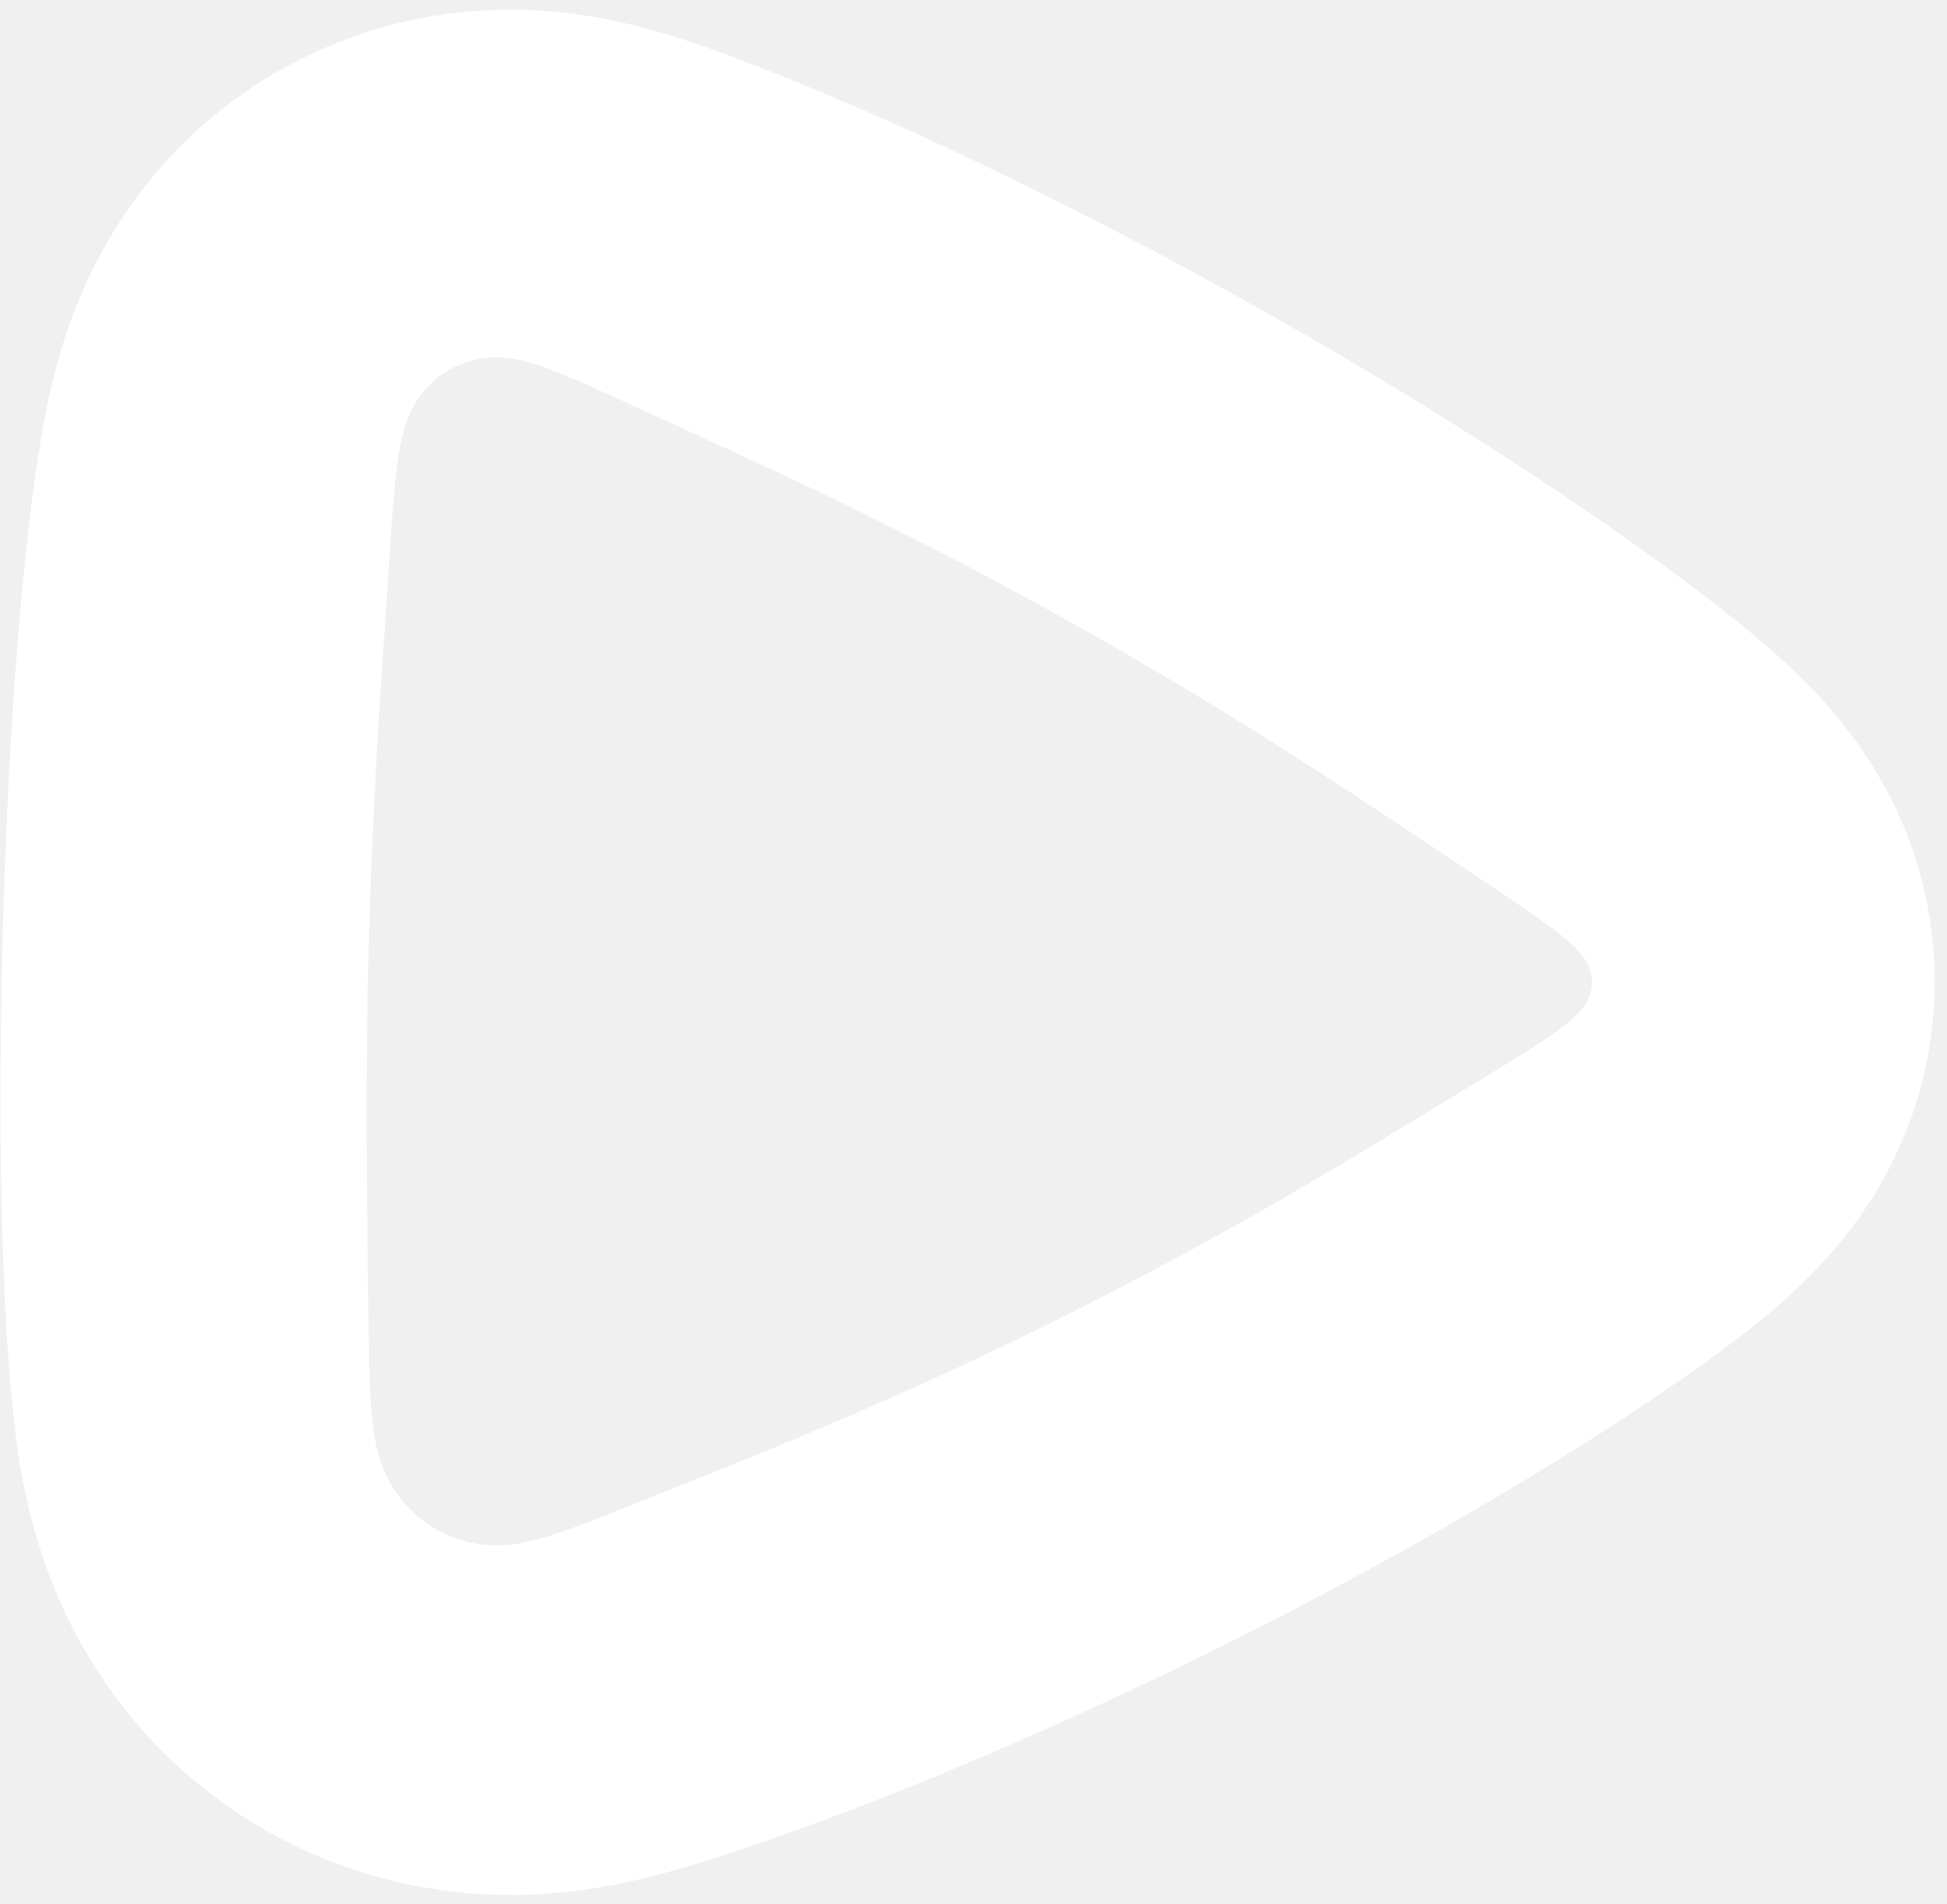
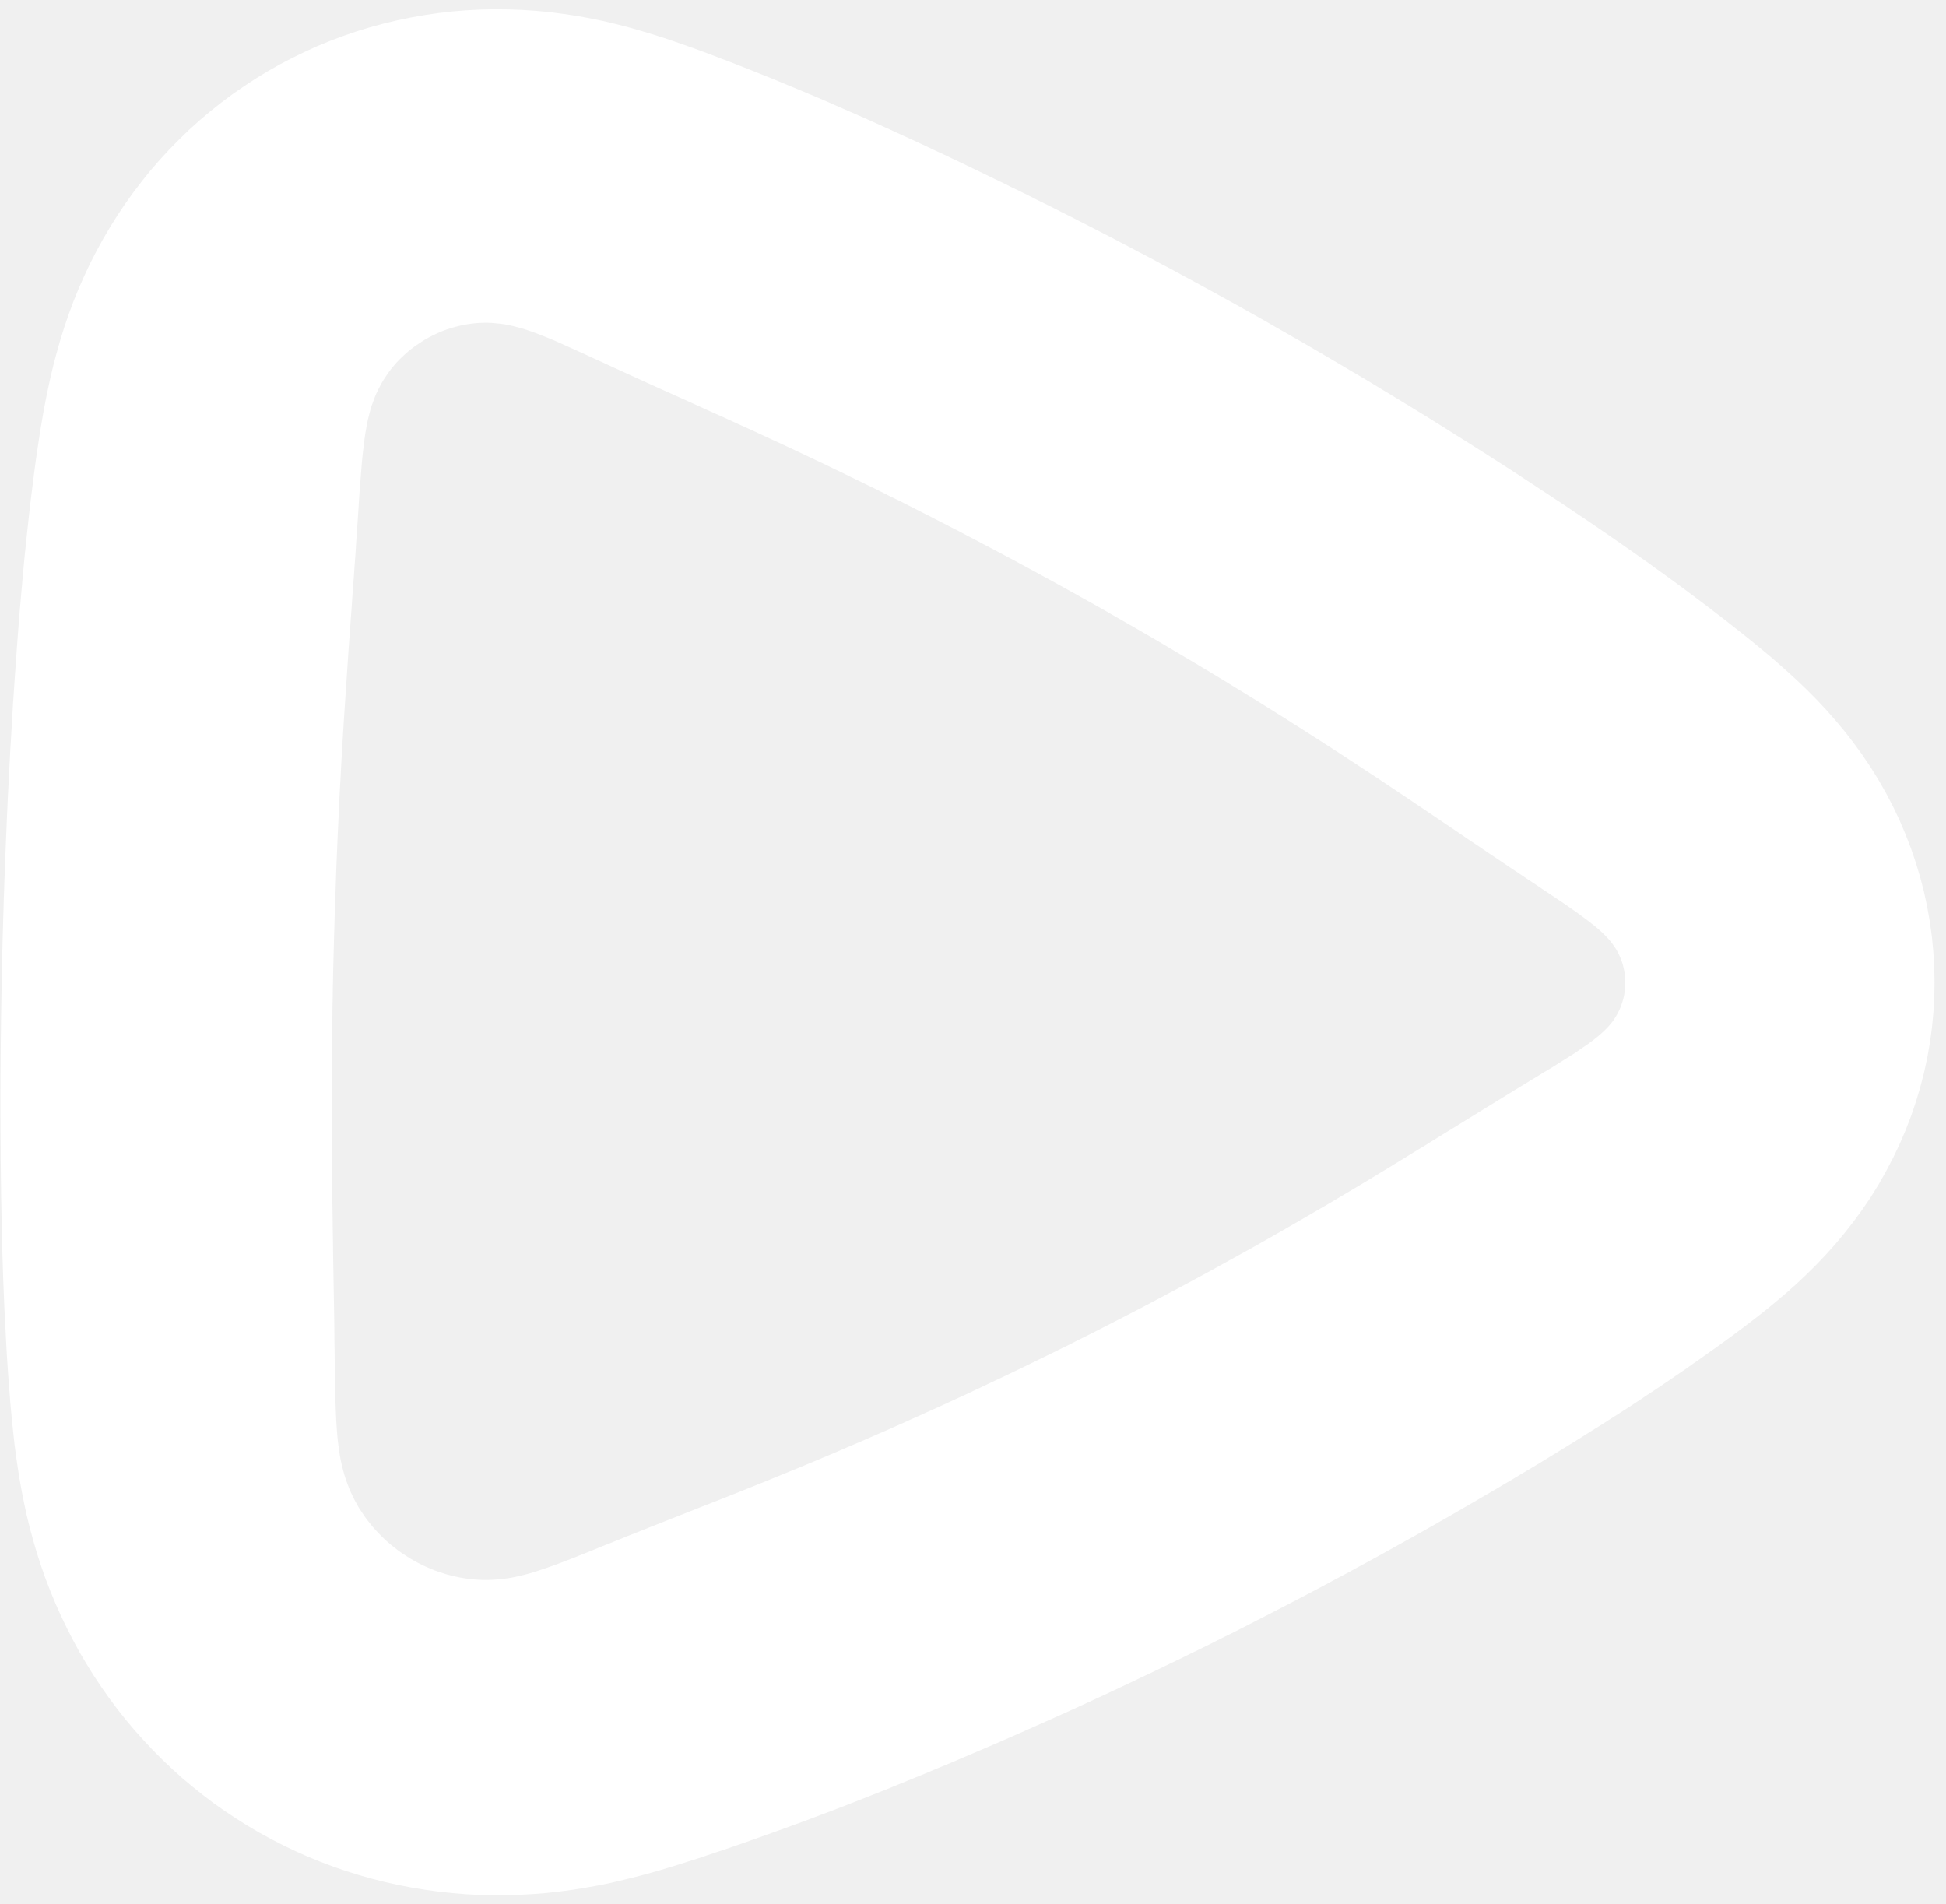
- <svg xmlns="http://www.w3.org/2000/svg" viewBox="102.74 96.31 212.08 207.37">
+ <svg xmlns="http://www.w3.org/2000/svg" viewBox="82.09 73.93 257.76 252.14">
  <defs />
-   <path d="M179.55 101.42 L178.19 100.96 L176.84 100.51 L175.3 100.03 L173.75 99.59 L172.19 99.17 L170.45 98.75 L168.74 98.39 L166.95 98.07 L165.08 97.8 L163.21 97.59 L161.34 97.45 L159.43 97.38 L157.49 97.37 L155.6 97.44 L153.65 97.57 L151.69 97.79 L149.82 98.07 L147.87 98.43 L145.96 98.87 L144.12 99.36 L142.24 99.95 L140.41 100.6 L138.62 101.31 L136.83 102.1 L135.13 102.93 L133.41 103.85 L131.72 104.84 L130.08 105.89 L128.44 107.04 L126.91 108.21 L125.42 109.43 L123.95 110.74 L122.57 112.07 L121.23 113.45 L119.94 114.9 L118.69 116.4 L117.51 117.95 L116.38 119.54 L115.32 121.18 L114.34 122.82 L113.43 124.49 L112.56 126.2 L111.76 127.95 L111.05 129.66 L110.4 131.37 L109.81 133.1 L109.29 134.79 L108.82 136.47 L108.42 138.07 L108.05 139.67 L107.73 141.19 L107.45 142.64 L107.19 144.16 L106.96 145.6 L106.76 146.89 L106.56 148.25 L106.4 149.52 L106.22 150.8 L106.06 152.15 L105.92 153.35 L105.78 154.54 L105.64 155.82 L105.51 157.09 L105.38 158.29 L105.26 159.48 L105.14 160.76 L105.03 161.95 L104.92 163.15 L104.81 164.43 L104.71 165.7 L104.62 166.9 L104.52 168.09 L104.43 169.37 L104.34 170.57 L104.25 171.85 L104.18 173.04 L104.09 174.24 L104.02 175.52 L103.94 176.73 L103.87 178 L103.81 179.2 L103.74 180.4 L103.67 181.68 L103.61 182.95 L103.56 184.16 L103.5 185.36 L103.44 186.63 L103.39 187.83 L103.34 189.04 L103.29 190.32 L103.24 191.6 L103.2 192.79 L103.16 193.99 L103.12 195.2 L103.08 196.48 L103.05 197.76 L103.02 198.95 L102.99 200.16 L102.96 201.43 L102.94 202.63 L102.91 203.85 L102.89 205.13 L102.87 206.4 L102.86 207.6 L102.84 208.81 L102.83 210.08 L102.82 211.28 L102.81 212.49 L102.8 213.78 L102.8 215.04 L102.8 216.24 L102.8 217.44 L102.8 218.66 L102.81 219.94 L102.82 221.21 L102.84 222.4 L102.85 223.62 L102.87 224.89 L102.89 226.08 L102.91 227.31 L102.94 228.59 L102.97 229.85 L103.01 231.05 L103.05 232.27 L103.09 233.53 L103.14 234.73 L103.19 235.95 L103.24 237.23 L103.3 238.49 L103.37 239.68 L103.43 240.91 L103.51 242.19 L103.59 243.47 L103.68 244.75 L103.78 246.05 L103.89 247.41 L104.02 248.75 L104.15 250.11 L104.32 251.61 L104.5 253.05 L104.71 254.58 L104.98 256.23 L105.27 257.8 L105.6 259.38 L105.99 261.1 L106.45 262.85 L106.96 264.58 L107.51 266.26 L108.12 267.96 L108.81 269.7 L109.55 271.4 L110.36 273.09 L111.24 274.78 L112.17 276.42 L113.13 277.98 L114.14 279.52 L115.26 281.1 L116.41 282.59 L117.56 283.99 L118.83 285.44 L120.15 286.82 L121.44 288.09 L122.87 289.4 L124.29 290.6 L125.74 291.76 L127.28 292.9 L128.81 293.94 L130.42 294.96 L132.06 295.92 L133.71 296.8 L135.38 297.62 L137.06 298.38 L138.82 299.1 L140.6 299.75 L142.35 300.33 L144.16 300.85 L145.99 301.32 L147.82 301.71 L149.7 302.05 L151.6 302.32 L153.43 302.51 L155.25 302.65 L157.12 302.72 L158.99 302.74 L160.86 302.69 L162.72 302.57 L164.53 302.4 L166.3 302.18 L168.02 301.92 L169.71 301.61 L171.37 301.27 L172.96 300.9 L174.48 300.52 L175.96 300.12 L177.37 299.71 L178.71 299.32 L180.06 298.9 L181.37 298.47 L182.6 298.07 L183.83 297.65 L185.05 297.24 L186.18 296.84 L187.36 296.43 L188.53 296.02 L189.66 295.61 L190.84 295.19 L192.04 294.75 L193.19 294.32 L194.33 293.89 L195.51 293.45 L196.7 292.99 L197.84 292.55 L198.96 292.11 L200.14 291.65 L201.33 291.17 L202.47 290.71 L203.6 290.25 L204.81 289.76 L205.97 289.27 L207.08 288.81 L208.25 288.32 L209.39 287.84 L210.53 287.35 L211.72 286.84 L212.86 286.34 L213.96 285.86 L215.1 285.36 L216.29 284.84 L217.42 284.33 L218.56 283.82 L219.69 283.31 L220.82 282.8 L221.99 282.26 L223.09 281.75 L224.19 281.25 L225.4 280.68 L226.54 280.14 L227.63 279.63 L228.77 279.08 L229.89 278.54 L231.01 278 L232.13 277.45 L233.22 276.92 L234.39 276.36 L235.51 275.79 L236.58 275.26 L237.76 274.67 L238.89 274.1 L239.98 273.54 L241.1 272.97 L242.19 272.41 L243.3 271.83 L244.38 271.27 L245.51 270.68 L246.65 270.08 L247.75 269.49 L248.86 268.89 L249.94 268.31 L251 267.74 L252.09 267.15 L253.23 266.53 L254.32 265.93 L255.43 265.31 L256.55 264.68 L257.6 264.09 L258.65 263.5 L259.77 262.87 L260.88 262.23 L261.95 261.61 L263.02 260.99 L264.08 260.37 L265.18 259.74 L266.31 259.07 L267.32 258.46 L268.34 257.85 L269.46 257.19 L270.56 256.52 L271.66 255.84 L272.72 255.18 L273.74 254.55 L274.77 253.9 L275.82 253.24 L276.87 252.57 L277.95 251.88 L279.02 251.19 L280.06 250.5 L281.09 249.82 L282.12 249.13 L283.13 248.45 L284.15 247.75 L285.22 247.02 L286.27 246.29 L287.29 245.57 L288.35 244.82 L289.43 244.03 L290.53 243.23 L291.65 242.39 L292.8 241.5 L293.97 240.59 L295.18 239.6 L296.47 238.51 L297.75 237.36 L299.05 236.14 L300.35 234.84 L301.62 233.47 L302.88 232.02 L304.2 230.39 L305.38 228.76 L306.52 227.07 L307.63 225.23 L308.62 223.4 L309.55 221.46 L310.39 219.49 L311.11 217.53 L311.75 215.51 L312.3 213.42 L312.73 211.37 L313.07 209.31 L313.31 207.2 L313.46 205.05 L313.49 202.89 L313.42 200.74 L313.25 198.65 L312.98 196.59 L312.61 194.46 L312.14 192.41 L311.57 190.35 L310.86 188.24 L310.11 186.33 L309.25 184.38 L308.28 182.47 L307.28 180.68 L306.19 178.93 L305.05 177.25 L303.86 175.66 L302.64 174.15 L301.4 172.72 L300.15 171.37 L298.91 170.12 L297.69 168.94 L296.45 167.81 L295.29 166.79 L294.16 165.82 L293.04 164.89 L291.96 164.01 L290.9 163.17 L289.89 162.37 L288.82 161.55 L287.8 160.77 L286.83 160.04 L285.8 159.27 L284.81 158.54 L283.85 157.82 L282.81 157.06 L281.75 156.3 L280.77 155.61 L279.81 154.92 L278.76 154.18 L277.75 153.47 L276.74 152.77 L275.65 152.03 L274.63 151.33 L273.64 150.66 L272.6 149.96 L271.56 149.27 L270.48 148.55 L269.45 147.88 L268.47 147.24 L267.41 146.54 L266.3 145.83 L265.25 145.16 L264.24 144.51 L263.2 143.85 L262.15 143.18 L261.08 142.51 L260 141.84 L258.97 141.2 L257.9 140.53 L256.84 139.88 L255.81 139.25 L254.69 138.57 L253.6 137.91 L252.57 137.29 L251.49 136.65 L250.42 136.01 L249.38 135.39 L248.3 134.75 L247.2 134.11 L246.15 133.5 L245.03 132.85 L243.94 132.23 L242.93 131.65 L241.79 130.99 L240.69 130.38 L239.64 129.78 L238.51 129.15 L237.45 128.56 L236.4 127.98 L235.26 127.35 L234.14 126.74 L233.08 126.16 L232.02 125.59 L230.91 124.99 L229.79 124.39 L228.69 123.8 L227.54 123.19 L226.47 122.64 L225.41 122.08 L224.28 121.49 L223.15 120.91 L222.05 120.34 L220.98 119.79 L219.79 119.19 L218.67 118.63 L217.6 118.09 L216.52 117.56 L215.39 116.99 L214.25 116.43 L213.14 115.88 L211.96 115.31 L210.9 114.81 L209.83 114.28 L208.65 113.72 L207.46 113.16 L206.37 112.65 L205.29 112.14 L204.13 111.6 L202.98 111.07 L201.85 110.56 L200.76 110.07 L199.6 109.54 L198.4 109.01 L197.3 108.53 L196.2 108.05 L195.03 107.55 L193.93 107.08 L192.79 106.59 L191.55 106.07 L190.44 105.62 L189.33 105.16 L188.15 104.69 L187.03 104.24 L185.85 103.77 L184.63 103.3 L183.44 102.85 L182.27 102.41 L180.97 101.92 Z M165.73 137.8 L164.84 137.43 L163.93 137.06 L163.21 136.76 L162.47 136.48 L161.74 136.21 L161.16 136.02 L160.53 135.83 L159.97 135.67 L159.47 135.55 L158.96 135.44 L158.45 135.36 L157.97 135.3 L157.5 135.26 L157 135.24 L156.55 135.23 L156.13 135.25 L155.62 135.3 L155.21 135.35 L154.78 135.43 L154.3 135.54 L153.88 135.66 L153.45 135.8 L153.01 135.96 L152.6 136.14 L152.14 136.35 L151.75 136.56 L151.37 136.79 L150.99 137.03 L150.67 137.26 L150.3 137.55 L149.94 137.86 L149.62 138.16 L149.3 138.49 L148.97 138.85 L148.69 139.21 L148.42 139.56 L148.16 139.94 L147.93 140.32 L147.72 140.71 L147.5 141.14 L147.3 141.6 L147.11 142.05 L146.96 142.5 L146.79 143.02 L146.64 143.57 L146.5 144.13 L146.37 144.74 L146.25 145.39 L146.13 146.13 L146.02 146.88 L145.92 147.71 L145.81 148.63 L145.73 149.49 L145.65 150.42 L145.56 151.52 L145.47 152.54 L145.4 153.65 L145.31 154.76 L145.25 155.79 L145.17 156.99 L145.09 158.19 L145.01 159.3 L144.94 160.41 L144.86 161.6 L144.78 162.8 L144.7 163.92 L144.63 165.11 L144.54 166.3 L144.47 167.42 L144.39 168.54 L144.32 169.73 L144.24 170.93 L144.17 172.04 L144.1 173.24 L144.02 174.35 L143.96 175.55 L143.88 176.74 L143.82 177.86 L143.75 179.05 L143.69 180.17 L143.63 181.37 L143.56 182.56 L143.5 183.68 L143.45 184.8 L143.4 185.99 L143.34 187.18 L143.29 188.31 L143.24 189.5 L143.19 190.69 L143.14 191.81 L143.11 192.93 L143.07 194.13 L143.03 195.33 L142.99 196.52 L142.95 197.63 L142.92 198.76 L142.89 199.96 L142.86 201.14 L142.83 202.27 L142.81 203.47 L142.78 204.65 L142.77 205.77 L142.75 206.9 L142.74 208.1 L142.72 209.28 L142.71 210.41 L142.7 211.61 L142.69 212.79 L142.68 213.91 L142.68 215.04 L142.68 216.24 L142.68 217.44 L142.68 218.62 L142.68 219.74 L142.68 220.87 L142.69 222.07 L142.7 223.25 L142.7 224.39 L142.71 225.58 L142.72 226.76 L142.73 227.88 L142.74 229.02 L142.76 230.21 L142.77 231.39 L142.79 232.53 L142.8 233.73 L142.81 234.9 L142.82 236.02 L142.84 237.16 L142.86 238.36 L142.87 239.53 L142.88 240.65 L142.9 241.77 L142.92 242.88 L142.94 243.97 L142.96 245.01 L143 246.07 L143.03 247.09 L143.07 247.99 L143.13 248.93 L143.18 249.78 L143.24 250.51 L143.33 251.31 L143.43 252.08 L143.52 252.72 L143.63 253.3 L143.75 253.88 L143.9 254.49 L144.06 255.07 L144.22 255.57 L144.41 256.08 L144.6 256.57 L144.8 257.01 L145.03 257.47 L145.31 257.98 L145.59 258.45 L145.84 258.84 L146.15 259.26 L146.51 259.72 L146.8 260.08 L147.14 260.44 L147.55 260.86 L147.88 261.18 L148.29 261.53 L148.71 261.87 L149.1 262.16 L149.55 262.47 L149.96 262.73 L150.4 262.98 L150.87 263.23 L151.35 263.46 L151.86 263.68 L152.32 263.86 L152.8 264.02 L153.33 264.18 L153.83 264.31 L154.33 264.42 L154.84 264.51 L155.33 264.58 L155.81 264.62 L156.36 264.65 L156.94 264.66 L157.47 264.65 L158 264.61 L158.52 264.56 L159.05 264.48 L159.62 264.38 L160.22 264.26 L160.87 264.11 L161.53 263.94 L162.2 263.74 L162.94 263.51 L163.72 263.25 L164.54 262.97 L165.43 262.64 L166.37 262.3 L167.28 261.94 L168.24 261.57 L169.26 261.17 L170.28 260.76 L171.32 260.34 L172.43 259.9 L173.5 259.47 L174.58 259.04 L175.68 258.6 L176.75 258.17 L177.79 257.76 L178.88 257.32 L179.97 256.88 L181.03 256.46 L182.07 256.04 L183.16 255.59 L184.27 255.14 L185.32 254.72 L186.35 254.3 L187.43 253.85 L188.52 253.4 L189.53 252.99 L190.58 252.54 L191.69 252.08 L192.73 251.64 L193.8 251.18 L194.85 250.73 L195.87 250.3 L196.93 249.83 L198.03 249.35 L199.08 248.89 L200.09 248.45 L201.15 247.97 L202.2 247.5 L203.25 247.03 L204.3 246.55 L205.32 246.08 L206.39 245.59 L207.47 245.09 L208.44 244.64 L209.46 244.15 L210.55 243.64 L211.57 243.16 L212.61 242.65 L213.65 242.15 L214.68 241.65 L215.74 241.13 L216.74 240.65 L217.76 240.13 L218.84 239.6 L219.81 239.12 L220.81 238.6 L221.86 238.07 L222.87 237.55 L223.91 237.01 L224.94 236.48 L225.98 235.94 L226.98 235.42 L227.96 234.9 L228.97 234.36 L229.98 233.82 L231.01 233.27 L232.06 232.7 L233.08 232.15 L234.04 231.62 L235.06 231.06 L236.04 230.51 L237.01 229.97 L238.06 229.38 L239.09 228.8 L240.06 228.25 L241.03 227.7 L242.04 227.11 L243.04 226.54 L244.06 225.95 L245.04 225.38 L245.97 224.83 L247.02 224.21 L248.06 223.6 L249.01 223.04 L249.96 222.47 L250.91 221.9 L251.89 221.3 L252.92 220.68 L253.92 220.07 L254.92 219.47 L255.9 218.88 L256.86 218.3 L257.82 217.71 L258.81 217.11 L259.8 216.5 L260.78 215.9 L261.79 215.29 L262.78 214.68 L263.73 214.11 L264.69 213.52 L265.66 212.92 L266.61 212.34 L267.51 211.79 L268.39 211.23 L269.24 210.7 L270.03 210.19 L270.8 209.69 L271.49 209.22 L272.08 208.81 L272.63 208.41 L273.12 208.04 L273.56 207.68 L273.96 207.34 L274.31 207.02 L274.55 206.81 L274.8 206.53 L275.04 206.25 L275.2 206.06 L275.38 205.8 L275.52 205.58 L275.64 205.36 L275.77 205.07 L275.88 204.82 L275.95 204.6 L276.03 204.3 L276.09 203.99 L276.12 203.72 L276.14 203.48 L276.15 203.24 L276.13 203 L276.1 202.7 L276.05 202.38 L276 202.15 L275.91 201.87 L275.83 201.62 L275.75 201.47 L275.59 201.15 L275.46 200.92 L275.31 200.71 L275.11 200.42 L274.9 200.17 L274.65 199.88 L274.36 199.58 L274.04 199.27 L273.66 198.92 L273.24 198.56 L272.75 198.15 L272.2 197.72 L271.61 197.28 L270.92 196.78 L270.18 196.24 L269.41 195.7 L268.58 195.13 L267.71 194.54 L266.79 193.92 L265.92 193.33 L264.99 192.72 L264.01 192.06 L263.08 191.44 L262.1 190.79 L261.11 190.12 L260.18 189.5 L259.28 188.9 L258.28 188.24 L257.27 187.56 L256.34 186.94 L255.37 186.3 L254.4 185.65 L253.5 185.05 L252.52 184.41 L251.52 183.75 L250.57 183.11 L249.61 182.48 L248.69 181.88 L247.7 181.25 L246.67 180.57 L245.73 179.96 L244.82 179.37 L243.84 178.76 L242.84 178.12 L241.85 177.49 L240.88 176.87 L239.92 176.27 L238.96 175.67 L237.95 175.05 L236.98 174.44 L236 173.84 L234.99 173.22 L234.06 172.66 L233.09 172.07 L232.07 171.46 L231.09 170.87 L230.1 170.28 L229.07 169.68 L228.09 169.1 L227.12 168.53 L226.09 167.93 L225.14 167.37 L224.15 166.81 L223.08 166.2 L222.14 165.66 L221.15 165.1 L220.11 164.51 L219.15 163.97 L218.11 163.4 L217.06 162.82 L216.1 162.28 L215.12 161.75 L214.07 161.18 L213.02 160.61 L212.02 160.07 L211.03 159.54 L210.01 158.99 L209.04 158.48 L207.99 157.93 L206.93 157.38 L205.92 156.85 L204.92 156.33 L203.89 155.81 L202.83 155.26 L201.88 154.78 L200.85 154.27 L199.78 153.73 L198.71 153.2 L197.7 152.69 L196.69 152.19 L195.65 151.68 L194.66 151.21 L193.56 150.67 L192.48 150.15 L191.49 149.67 L190.51 149.21 L189.43 148.7 L188.35 148.18 L187.33 147.7 L186.31 147.23 L185.25 146.74 L184.17 146.23 L183.15 145.76 L182.16 145.3 L181.07 144.8 L179.98 144.3 L178.96 143.83 L177.87 143.33 L176.81 142.84 L175.85 142.4 L174.76 141.91 L173.67 141.41 L172.65 140.94 L171.56 140.45 L170.54 139.97 L169.54 139.52 L168.52 139.06 L167.47 138.59 L166.54 138.16 Z" fill-rule="evenodd" fill="#FFFFFF" />
+   <path d="M173.95 80.32 L172.66 79.86 L171.34 79.4 L169.83 78.89 L168.36 78.43 L166.93 78 L165.31 77.54 L163.65 77.11 L161.94 76.71 L160.21 76.35 L158.49 76.04 L156.77 75.78 L154.93 75.54 L153.02 75.36 L151.21 75.24 L149.46 75.18 L147.61 75.16 L145.69 75.2 L143.8 75.3 L141.98 75.45 L140.16 75.66 L138.32 75.93 L136.45 76.26 L134.68 76.63 L132.92 77.05 L131.08 77.55 L129.32 78.09 L127.57 78.69 L125.83 79.34 L124.08 80.06 L122.39 80.83 L120.79 81.61 L119.16 82.46 L117.5 83.4 L115.89 84.38 L114.39 85.37 L112.9 86.4 L111.37 87.54 L109.92 88.7 L108.54 89.86 L107.15 91.11 L105.82 92.4 L104.51 93.73 L103.25 95.1 L102.02 96.52 L100.84 97.99 L99.74 99.43 L98.68 100.91 L97.64 102.46 L96.66 104.03 L95.72 105.63 L94.84 107.24 L93.98 108.92 L93.2 110.59 L92.5 112.18 L91.8 113.91 L91.15 115.68 L90.61 117.26 L90.08 118.95 L89.6 120.65 L89.17 122.26 L88.78 123.89 L88.45 125.43 L88.15 126.88 L87.86 128.41 L87.61 129.86 L87.38 131.23 L87.18 132.58 L86.98 133.87 L86.79 135.24 L86.62 136.52 L86.46 137.79 L86.31 138.98 L86.16 140.18 L86.01 141.47 L85.87 142.74 L85.74 143.93 L85.61 145.12 L85.49 146.31 L85.36 147.51 L85.24 148.8 L85.12 150.08 L85.02 151.27 L84.91 152.47 L84.81 153.66 L84.7 154.87 L84.6 156.16 L84.5 157.43 L84.41 158.63 L84.32 159.83 L84.23 161.11 L84.15 162.3 L84.06 163.5 L83.98 164.69 L83.9 165.91 L83.81 167.2 L83.74 168.47 L83.67 169.67 L83.6 170.86 L83.53 172.08 L83.45 173.35 L83.39 174.55 L83.32 175.76 L83.26 177.03 L83.2 178.25 L83.13 179.52 L83.08 180.72 L83.02 181.94 L82.97 183.2 L82.92 184.4 L82.87 185.6 L82.82 186.82 L82.77 188.11 L82.73 189.35 L82.68 190.48 L82.64 191.74 L82.59 193.06 L82.56 194.26 L82.52 195.46 L82.49 196.66 L82.45 197.89 L82.42 199.15 L82.39 200.38 L82.36 201.64 L82.34 202.84 L82.31 204.07 L82.29 205.33 L82.27 206.53 L82.25 207.76 L82.23 209.02 L82.22 210.22 L82.2 211.45 L82.19 212.7 L82.18 213.9 L82.17 215.14 L82.16 216.39 L82.16 217.59 L82.15 218.83 L82.15 220.08 L82.15 221.32 L82.16 222.57 L82.16 223.77 L82.17 224.97 L82.18 226.17 L82.18 227.46 L82.2 228.75 L82.21 229.9 L82.23 231.1 L82.24 232.39 L82.27 233.64 L82.29 234.84 L82.31 236.04 L82.34 237.28 L82.37 238.52 L82.4 239.72 L82.44 240.97 L82.48 242.21 L82.52 243.46 L82.57 244.7 L82.62 245.9 L82.67 247.15 L82.73 248.38 L82.8 249.58 L82.86 250.78 L82.92 251.98 L82.99 253.23 L83.07 254.52 L83.16 255.81 L83.25 257.04 L83.35 258.29 L83.45 259.63 L83.57 260.95 L83.7 262.3 L83.85 263.72 L84.01 265.19 L84.2 266.65 L84.42 268.18 L84.66 269.73 L84.95 271.34 L85.27 272.97 L85.62 274.6 L86.03 276.27 L86.49 277.98 L86.99 279.67 L87.53 281.34 L88.12 283.02 L88.77 284.7 L89.45 286.35 L90.17 287.96 L90.95 289.58 L91.77 291.18 L92.63 292.77 L93.53 294.29 L94.5 295.86 L95.5 297.36 L96.49 298.77 L97.62 300.29 L98.73 301.69 L99.87 303.05 L101.09 304.41 L102.3 305.7 L103.55 306.96 L104.84 308.19 L106.24 309.45 L107.63 310.61 L108.94 311.66 L110.41 312.78 L111.94 313.85 L113.37 314.8 L114.85 315.73 L116.44 316.67 L118.06 317.55 L119.62 318.35 L121.25 319.13 L122.87 319.85 L124.54 320.53 L126.26 321.18 L127.93 321.75 L129.62 322.28 L131.35 322.77 L133.14 323.22 L134.9 323.61 L136.61 323.94 L138.37 324.23 L140.19 324.48 L141.97 324.67 L143.75 324.82 L145.57 324.92 L147.4 324.96 L149.18 324.95 L150.92 324.9 L152.72 324.8 L154.49 324.66 L156.29 324.46 L158.05 324.22 L159.71 323.95 L161.34 323.66 L163.04 323.31 L164.69 322.92 L166.16 322.56 L167.64 322.17 L169.14 321.75 L170.52 321.34 L171.86 320.93 L173.17 320.51 L174.42 320.12 L175.7 319.69 L176.87 319.3 L178.01 318.92 L179.21 318.51 L180.36 318.11 L181.49 317.71 L182.71 317.28 L183.83 316.88 L184.89 316.5 L186.09 316.07 L187.28 315.63 L188.42 315.22 L189.56 314.79 L190.69 314.36 L191.9 313.91 L193.04 313.47 L194.14 313.05 L195.33 312.58 L196.54 312.11 L197.67 311.66 L198.81 311.21 L199.99 310.74 L201.18 310.25 L202.3 309.79 L203.41 309.34 L204.61 308.85 L205.74 308.37 L206.85 307.91 L208.04 307.42 L209.23 306.91 L210.35 306.43 L211.45 305.96 L212.55 305.49 L213.72 304.99 L214.89 304.48 L216.03 303.98 L217.17 303.48 L218.3 302.98 L219.47 302.46 L220.61 301.95 L221.71 301.46 L222.8 300.97 L223.98 300.44 L225.15 299.9 L226.26 299.39 L227.35 298.89 L228.5 298.36 L229.69 297.8 L230.79 297.28 L231.88 296.77 L232.96 296.25 L234.11 295.71 L235.29 295.14 L236.39 294.61 L237.47 294.09 L238.61 293.54 L239.7 293 L240.81 292.46 L241.95 291.9 L243.13 291.31 L244.21 290.76 L245.26 290.25 L246.42 289.66 L247.56 289.08 L248.64 288.52 L249.74 287.96 L250.87 287.38 L251.95 286.82 L253.01 286.27 L254.14 285.68 L255.31 285.07 L256.38 284.5 L257.44 283.94 L258.53 283.35 L259.62 282.77 L260.75 282.17 L261.84 281.57 L262.93 280.98 L264.05 280.37 L265.14 279.77 L266.22 279.17 L267.27 278.58 L268.32 278 L269.47 277.36 L270.59 276.73 L271.63 276.14 L272.68 275.54 L273.79 274.91 L274.93 274.25 L275.97 273.65 L277.01 273.05 L278.09 272.42 L279.15 271.8 L280.25 271.16 L281.32 270.52 L282.4 269.89 L283.49 269.23 L284.48 268.64 L285.55 268 L286.71 267.3 L287.73 266.67 L288.79 266.02 L289.81 265.39 L290.9 264.72 L291.98 264.04 L292.93 263.44 L294.06 262.74 L295.13 262.05 L296.14 261.41 L297.15 260.76 L298.22 260.07 L299.32 259.34 L300.32 258.67 L301.32 258.01 L302.32 257.34 L303.35 256.64 L304.4 255.92 L305.45 255.2 L306.43 254.5 L307.42 253.82 L308.43 253.09 L309.51 252.33 L310.54 251.58 L311.61 250.8 L312.77 249.93 L313.83 249.13 L314.97 248.25 L316.26 247.23 L317.42 246.26 L318.63 245.24 L320.01 244.02 L321.3 242.8 L322.57 241.55 L323.84 240.22 L325.12 238.8 L326.35 237.33 L327.57 235.78 L328.74 234.18 L329.86 232.53 L330.94 230.79 L331.92 229.05 L332.84 227.29 L333.7 225.49 L334.48 223.67 L335.22 221.76 L335.88 219.81 L336.44 217.93 L336.94 216 L337.37 214.02 L337.72 212.02 L337.99 210.02 L338.18 208.03 L338.3 206.02 L338.33 204.01 L338.29 202 L338.17 200 L337.98 197.99 L337.7 195.99 L337.36 194.05 L336.94 192.09 L336.43 190.12 L335.84 188.16 L335.2 186.28 L334.49 184.44 L333.69 182.56 L332.81 180.71 L331.88 178.93 L330.92 177.25 L329.87 175.56 L328.72 173.85 L327.56 172.26 L326.42 170.79 L325.2 169.33 L323.95 167.91 L322.73 166.61 L321.45 165.32 L320.22 164.14 L319.02 163.04 L317.86 162 L316.76 161.04 L315.61 160.08 L314.49 159.16 L313.38 158.26 L312.36 157.45 L311.4 156.7 L310.37 155.89 L309.37 155.12 L308.41 154.38 L307.41 153.63 L306.41 152.87 L305.4 152.12 L304.47 151.43 L303.45 150.68 L302.4 149.92 L301.46 149.25 L300.48 148.53 L299.4 147.77 L298.37 147.04 L297.39 146.36 L296.4 145.67 L295.38 144.96 L294.38 144.27 L293.33 143.55 L292.24 142.81 L291.25 142.15 L290.28 141.5 L289.18 140.75 L288.09 140.04 L287.13 139.4 L286.12 138.74 L285.08 138.05 L284.04 137.37 L283.01 136.69 L281.94 136 L280.89 135.32 L279.82 134.64 L278.81 133.99 L277.75 133.32 L276.68 132.64 L275.66 132 L274.64 131.36 L273.57 130.68 L272.51 130.02 L271.49 129.38 L270.4 128.71 L269.32 128.05 L268.29 127.42 L267.23 126.77 L266.14 126.11 L265.11 125.49 L264.04 124.84 L262.95 124.18 L261.86 123.54 L260.82 122.93 L259.79 122.31 L258.75 121.7 L257.61 121.03 L256.52 120.39 L255.54 119.82 L254.4 119.16 L253.29 118.53 L252.25 117.93 L251.21 117.34 L250.16 116.73 L249.01 116.08 L247.91 115.46 L246.86 114.87 L245.81 114.28 L244.69 113.66 L243.6 113.06 L242.49 112.45 L241.43 111.87 L240.34 111.27 L239.22 110.67 L238.19 110.11 L237.04 109.48 L235.94 108.91 L234.88 108.33 L233.76 107.74 L232.69 107.18 L231.56 106.58 L230.5 106.03 L229.43 105.46 L228.26 104.86 L227.16 104.29 L226.06 103.73 L224.99 103.18 L223.88 102.61 L222.74 102.04 L221.66 101.49 L220.49 100.91 L219.42 100.38 L218.34 99.83 L217.2 99.27 L216.11 98.74 L214.94 98.16 L213.86 97.64 L212.77 97.11 L211.63 96.56 L210.53 96.03 L209.35 95.46 L208.27 94.95 L207.18 94.43 L205.99 93.88 L204.9 93.36 L203.74 92.82 L202.59 92.29 L201.57 91.83 L200.46 91.31 L199.2 90.74 L198.11 90.25 L197.01 89.75 L195.81 89.22 L194.71 88.74 L193.61 88.26 L192.51 87.78 L191.34 87.26 L190.16 86.76 L189.02 86.28 L187.92 85.82 L186.81 85.36 L185.7 84.9 L184.52 84.41 L183.37 83.95 L182.26 83.5 L181.1 83.04 L179.98 82.6 L178.76 82.12 L177.63 81.7 L176.44 81.24 L175.16 80.76 Z M157.99 120.14 L157.05 119.72 L156.14 119.31 L155.4 118.98 L154.61 118.66 L153.76 118.32 L153.09 118.06 L152.45 117.83 L151.84 117.62 L151.23 117.43 L150.6 117.26 L149.97 117.1 L149.43 116.98 L148.96 116.89 L148.38 116.81 L147.74 116.75 L147.19 116.7 L146.71 116.68 L146.2 116.68 L145.64 116.7 L145.07 116.74 L144.54 116.8 L144.04 116.87 L143.46 116.97 L142.89 117.1 L142.41 117.22 L141.88 117.37 L141.35 117.54 L140.85 117.72 L140.37 117.91 L139.89 118.13 L139.33 118.4 L138.83 118.66 L138.41 118.89 L137.97 119.17 L137.47 119.5 L136.99 119.83 L136.6 120.12 L136.17 120.47 L135.73 120.86 L135.34 121.22 L134.95 121.6 L134.59 121.98 L134.23 122.4 L133.9 122.8 L133.6 123.2 L133.26 123.69 L132.94 124.17 L132.67 124.62 L132.41 125.1 L132.16 125.59 L131.92 126.09 L131.72 126.57 L131.53 127.09 L131.3 127.71 L131.15 128.22 L131.02 128.72 L130.84 129.42 L130.71 130.04 L130.6 130.66 L130.47 131.39 L130.37 132.1 L130.27 132.92 L130.16 133.83 L130.07 134.68 L129.99 135.6 L129.91 136.6 L129.83 137.63 L129.74 138.72 L129.67 139.74 L129.6 140.85 L129.53 141.97 L129.45 143.16 L129.36 144.34 L129.29 145.45 L129.22 146.56 L129.14 147.76 L129.05 148.96 L128.97 150.16 L128.88 151.35 L128.8 152.44 L128.72 153.56 L128.64 154.76 L128.55 155.95 L128.47 157.15 L128.38 158.33 L128.3 159.43 L128.22 160.55 L128.14 161.75 L128.06 162.93 L127.99 164.05 L127.91 165.25 L127.83 166.44 L127.75 167.64 L127.67 168.82 L127.6 169.92 L127.53 171.05 L127.46 172.24 L127.39 173.44 L127.32 174.62 L127.26 175.74 L127.2 176.94 L127.13 178.11 L127.07 179.24 L127.01 180.42 L126.96 181.54 L126.91 182.74 L126.85 183.91 L126.8 185.05 L126.75 186.24 L126.7 187.44 L126.65 188.61 L126.61 189.72 L126.57 190.88 L126.53 192.14 L126.48 193.28 L126.45 194.35 L126.41 195.55 L126.38 196.75 L126.34 197.95 L126.31 199.12 L126.28 200.25 L126.25 201.42 L126.22 202.56 L126.2 203.76 L126.17 204.92 L126.16 206.06 L126.13 207.26 L126.12 208.42 L126.1 209.57 L126.09 210.77 L126.07 211.93 L126.06 213.07 L126.05 214.27 L126.04 215.43 L126.04 216.58 L126.03 217.78 L126.03 218.93 L126.03 220.08 L126.03 221.24 L126.03 222.39 L126.04 223.59 L126.04 224.79 L126.04 225.98 L126.05 227.09 L126.06 228.2 L126.08 229.44 L126.08 230.64 L126.1 231.75 L126.11 232.9 L126.13 234.1 L126.15 235.3 L126.16 236.45 L126.18 237.61 L126.2 238.81 L126.21 239.95 L126.23 241.11 L126.25 242.26 L126.27 243.42 L126.29 244.62 L126.31 245.76 L126.33 246.92 L126.35 248.12 L126.37 249.32 L126.38 250.52 L126.39 251.66 L126.41 252.77 L126.42 253.88 L126.44 255.04 L126.46 256.19 L126.47 257.24 L126.5 258.31 L126.52 259.36 L126.55 260.32 L126.59 261.25 L126.63 262.17 L126.69 263.03 L126.75 263.86 L126.82 264.62 L126.91 265.35 L127.01 266.08 L127.11 266.75 L127.23 267.37 L127.36 267.98 L127.52 268.61 L127.68 269.2 L127.86 269.77 L128.07 270.36 L128.29 270.95 L128.52 271.5 L128.77 272.04 L129.04 272.58 L129.34 273.13 L129.61 273.61 L129.94 274.11 L130.31 274.67 L130.6 275.08 L130.98 275.57 L131.37 276.06 L131.74 276.48 L132.17 276.94 L132.61 277.39 L133.05 277.82 L133.42 278.16 L133.88 278.55 L134.44 278.99 L134.87 279.33 L135.31 279.64 L135.88 280.01 L136.43 280.36 L136.9 280.63 L137.39 280.9 L137.96 281.19 L138.49 281.44 L139.07 281.69 L139.62 281.92 L140.15 282.11 L140.75 282.3 L141.35 282.49 L141.93 282.64 L142.46 282.76 L143.05 282.88 L143.7 282.99 L144.31 283.07 L144.86 283.13 L145.47 283.17 L146.08 283.2 L146.65 283.2 L147.22 283.18 L147.84 283.14 L148.49 283.09 L149.09 283.01 L149.7 282.92 L150.28 282.81 L150.89 282.67 L151.59 282.5 L152.31 282.31 L152.94 282.12 L153.61 281.9 L154.45 281.62 L155.27 281.33 L156.06 281.04 L156.95 280.7 L157.89 280.34 L158.84 279.96 L159.85 279.56 L160.83 279.16 L161.9 278.72 L163.02 278.28 L164.07 277.86 L165.16 277.41 L166.28 276.97 L167.31 276.56 L168.42 276.11 L169.6 275.65 L170.65 275.23 L171.7 274.82 L172.81 274.38 L173.9 273.95 L175.01 273.51 L176.04 273.11 L177.13 272.68 L178.27 272.23 L179.31 271.82 L180.33 271.41 L181.43 270.97 L182.52 270.53 L183.56 270.11 L184.59 269.69 L185.68 269.24 L186.79 268.79 L187.82 268.37 L188.9 267.92 L190.01 267.46 L191.03 267.03 L192.05 266.6 L193.13 266.14 L194.23 265.66 L195.34 265.19 L196.38 264.75 L197.4 264.3 L198.46 263.84 L199.52 263.38 L200.58 262.91 L201.6 262.46 L202.65 261.98 L203.74 261.5 L204.83 261 L205.84 260.55 L206.85 260.09 L207.92 259.6 L209.01 259.09 L210.04 258.62 L211.02 258.16 L212.08 257.66 L213.17 257.14 L214.25 256.63 L215.27 256.15 L216.25 255.68 L217.31 255.17 L218.39 254.65 L219.4 254.15 L220.47 253.63 L221.52 253.12 L222.52 252.62 L223.49 252.15 L224.55 251.61 L225.65 251.06 L226.63 250.57 L227.62 250.06 L228.68 249.52 L229.71 248.99 L230.71 248.48 L231.77 247.93 L232.83 247.38 L233.83 246.86 L234.78 246.35 L235.83 245.8 L236.89 245.23 L237.92 244.69 L238.94 244.14 L239.93 243.61 L240.94 243.06 L241.96 242.51 L242.94 241.97 L243.95 241.41 L244.96 240.85 L246.01 240.27 L247.06 239.69 L248 239.17 L248.97 238.62 L250.01 238.03 L251.06 237.43 L252.03 236.88 L252.96 236.34 L254 235.74 L255.03 235.14 L256.03 234.56 L257.04 233.97 L258.01 233.41 L259 232.82 L259.99 232.23 L260.95 231.66 L262.02 231.02 L263.01 230.43 L263.9 229.89 L264.92 229.27 L265.91 228.67 L266.93 228.04 L267.89 227.46 L268.84 226.87 L269.93 226.2 L270.85 225.65 L271.8 225.05 L272.82 224.42 L273.84 223.79 L274.8 223.21 L275.71 222.64 L276.73 222.01 L277.75 221.38 L278.77 220.75 L279.75 220.15 L280.71 219.56 L281.67 218.97 L282.69 218.34 L283.71 217.72 L284.69 217.12 L285.62 216.56 L286.57 215.97 L287.5 215.42 L288.31 214.91 L289.21 214.34 L290.02 213.83 L290.66 213.43 L291.39 212.92 L292.07 212.46 L292.53 212.14 L293.03 211.77 L293.52 211.38 L293.95 211.03 L294.32 210.7 L294.67 210.37 L294.97 210.07 L295.25 209.76 L295.51 209.45 L295.73 209.17 L295.95 208.84 L296.17 208.49 L296.37 208.13 L296.56 207.76 L296.7 207.44 L296.82 207.13 L296.96 206.72 L297.08 206.32 L297.17 205.97 L297.24 205.6 L297.29 205.23 L297.34 204.84 L297.36 204.46 L297.37 204.07 L297.36 203.68 L297.33 203.29 L297.29 202.91 L297.23 202.53 L297.14 202.11 L297.05 201.73 L296.94 201.38 L296.83 201.06 L296.67 200.67 L296.5 200.29 L296.33 199.97 L296.16 199.66 L295.94 199.34 L295.68 198.96 L295.43 198.63 L295.21 198.37 L294.92 198.06 L294.54 197.67 L294.18 197.33 L293.8 196.99 L293.33 196.59 L292.87 196.23 L292.32 195.8 L291.7 195.34 L291.02 194.84 L290.25 194.3 L289.51 193.78 L288.73 193.25 L287.92 192.71 L287 192.1 L286.02 191.44 L285.12 190.84 L284.17 190.21 L283.18 189.54 L282.23 188.91 L281.28 188.27 L280.33 187.63 L279.3 186.94 L278.36 186.3 L277.45 185.69 L276.42 185 L275.44 184.33 L274.55 183.72 L273.61 183.09 L272.62 182.42 L271.63 181.75 L270.67 181.1 L269.68 180.44 L268.76 179.81 L267.85 179.21 L266.85 178.54 L265.83 177.86 L264.94 177.26 L264.03 176.66 L262.99 175.98 L261.99 175.32 L261.03 174.69 L260.07 174.06 L259.09 173.42 L258.14 172.81 L257.18 172.19 L256.23 171.58 L255.22 170.94 L254.26 170.32 L253.3 169.72 L252.29 169.07 L251.28 168.44 L250.33 167.84 L249.35 167.23 L248.34 166.6 L247.38 166.01 L246.42 165.42 L245.4 164.8 L244.42 164.19 L243.46 163.61 L242.44 162.99 L241.45 162.4 L240.49 161.82 L239.52 161.25 L238.49 160.64 L237.46 160.03 L236.44 159.42 L235.51 158.87 L234.53 158.3 L233.44 157.67 L232.51 157.13 L231.53 156.57 L230.49 155.97 L229.45 155.38 L228.42 154.78 L227.48 154.25 L226.5 153.7 L225.45 153.12 L224.41 152.53 L223.43 151.99 L222.42 151.43 L221.44 150.89 L220.39 150.32 L219.38 149.76 L218.38 149.22 L217.3 148.64 L216.35 148.12 L215.33 147.58 L214.28 147.02 L213.28 146.49 L212.23 145.94 L211.23 145.41 L210.17 144.86 L209.12 144.3 L208.16 143.81 L207.13 143.28 L206.09 142.75 L205.03 142.2 L204 141.68 L203 141.17 L201.94 140.63 L200.97 140.14 L199.89 139.62 L198.83 139.08 L197.82 138.58 L196.75 138.06 L195.77 137.58 L194.69 137.06 L193.62 136.53 L192.61 136.05 L191.54 135.53 L190.56 135.06 L189.47 134.55 L188.4 134.04 L187.42 133.58 L186.34 133.07 L185.33 132.6 L184.3 132.13 L183.14 131.59 L182.07 131.09 L181.15 130.67 L180.06 130.18 L178.98 129.68 L177.99 129.23 L176.89 128.74 L175.8 128.25 L174.71 127.75 L173.7 127.29 L172.68 126.83 L171.61 126.35 L170.52 125.86 L169.43 125.37 L168.34 124.88 L167.32 124.41 L166.26 123.93 L165.17 123.43 L164.12 122.95 L163.03 122.45 L162.05 121.99 L160.96 121.5 L159.95 121.03 L159.01 120.6 Z" fill-rule="evenodd" fill="#FFFFFF" />
</svg>
